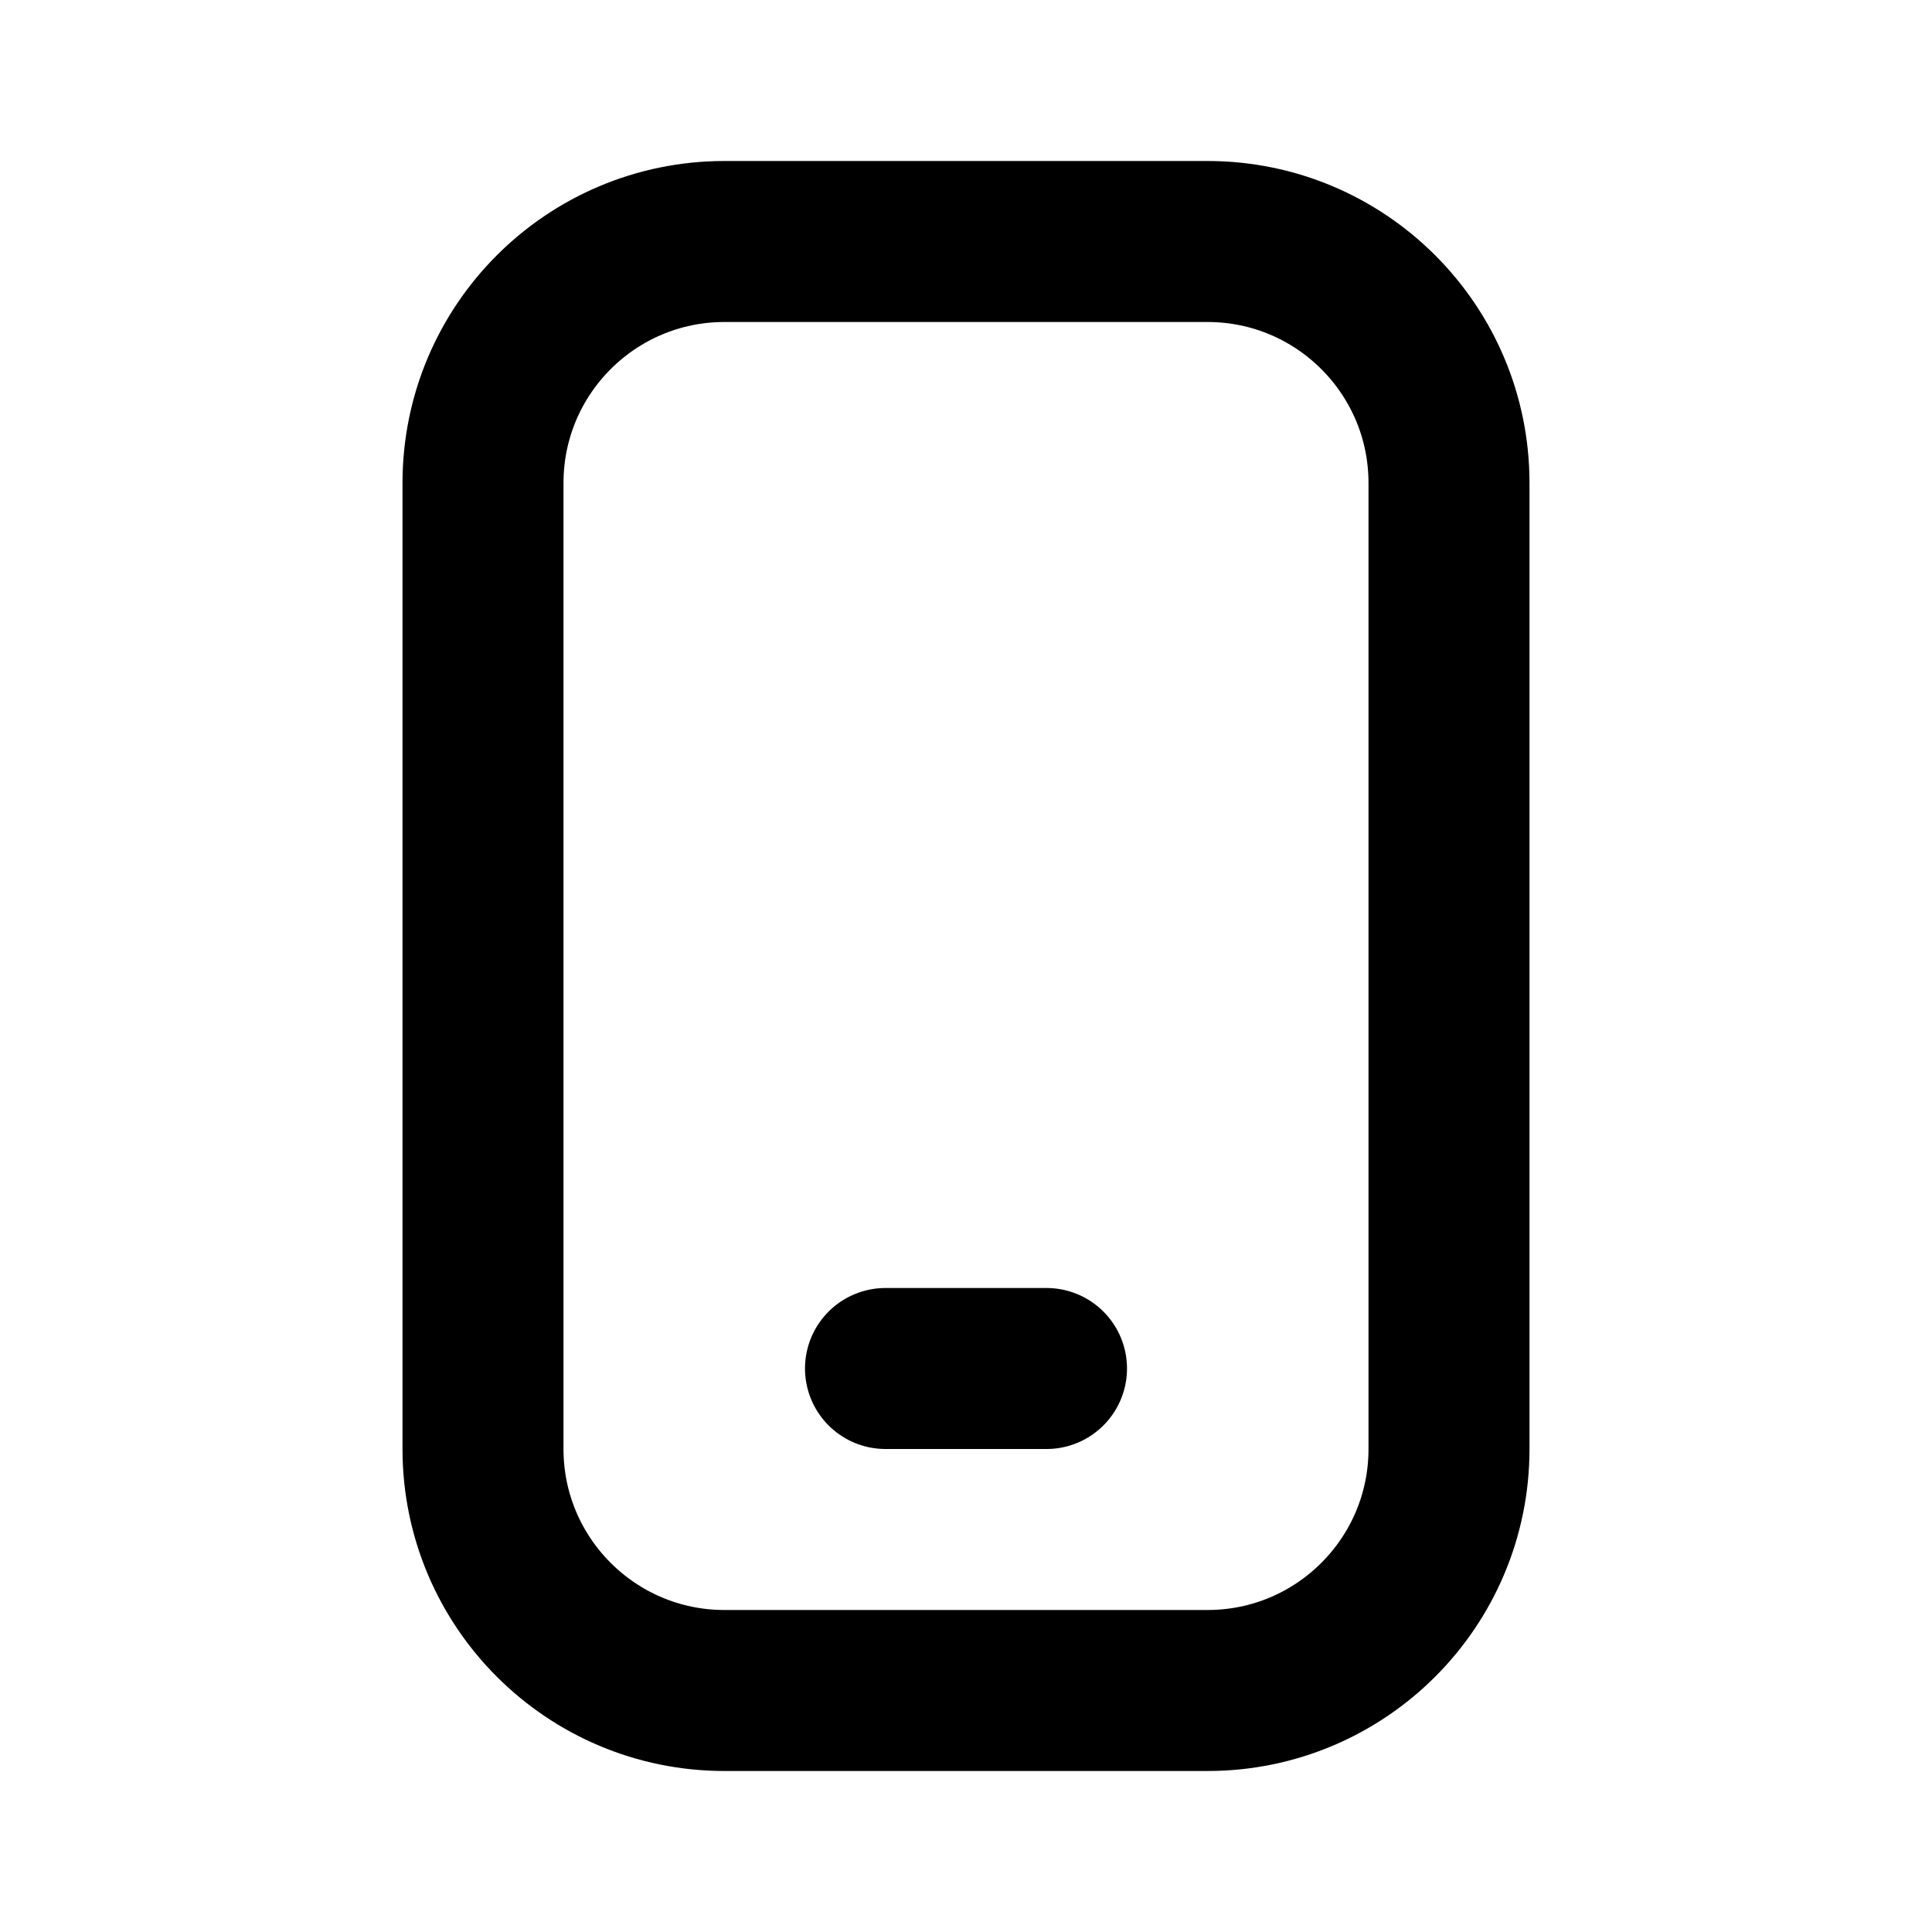
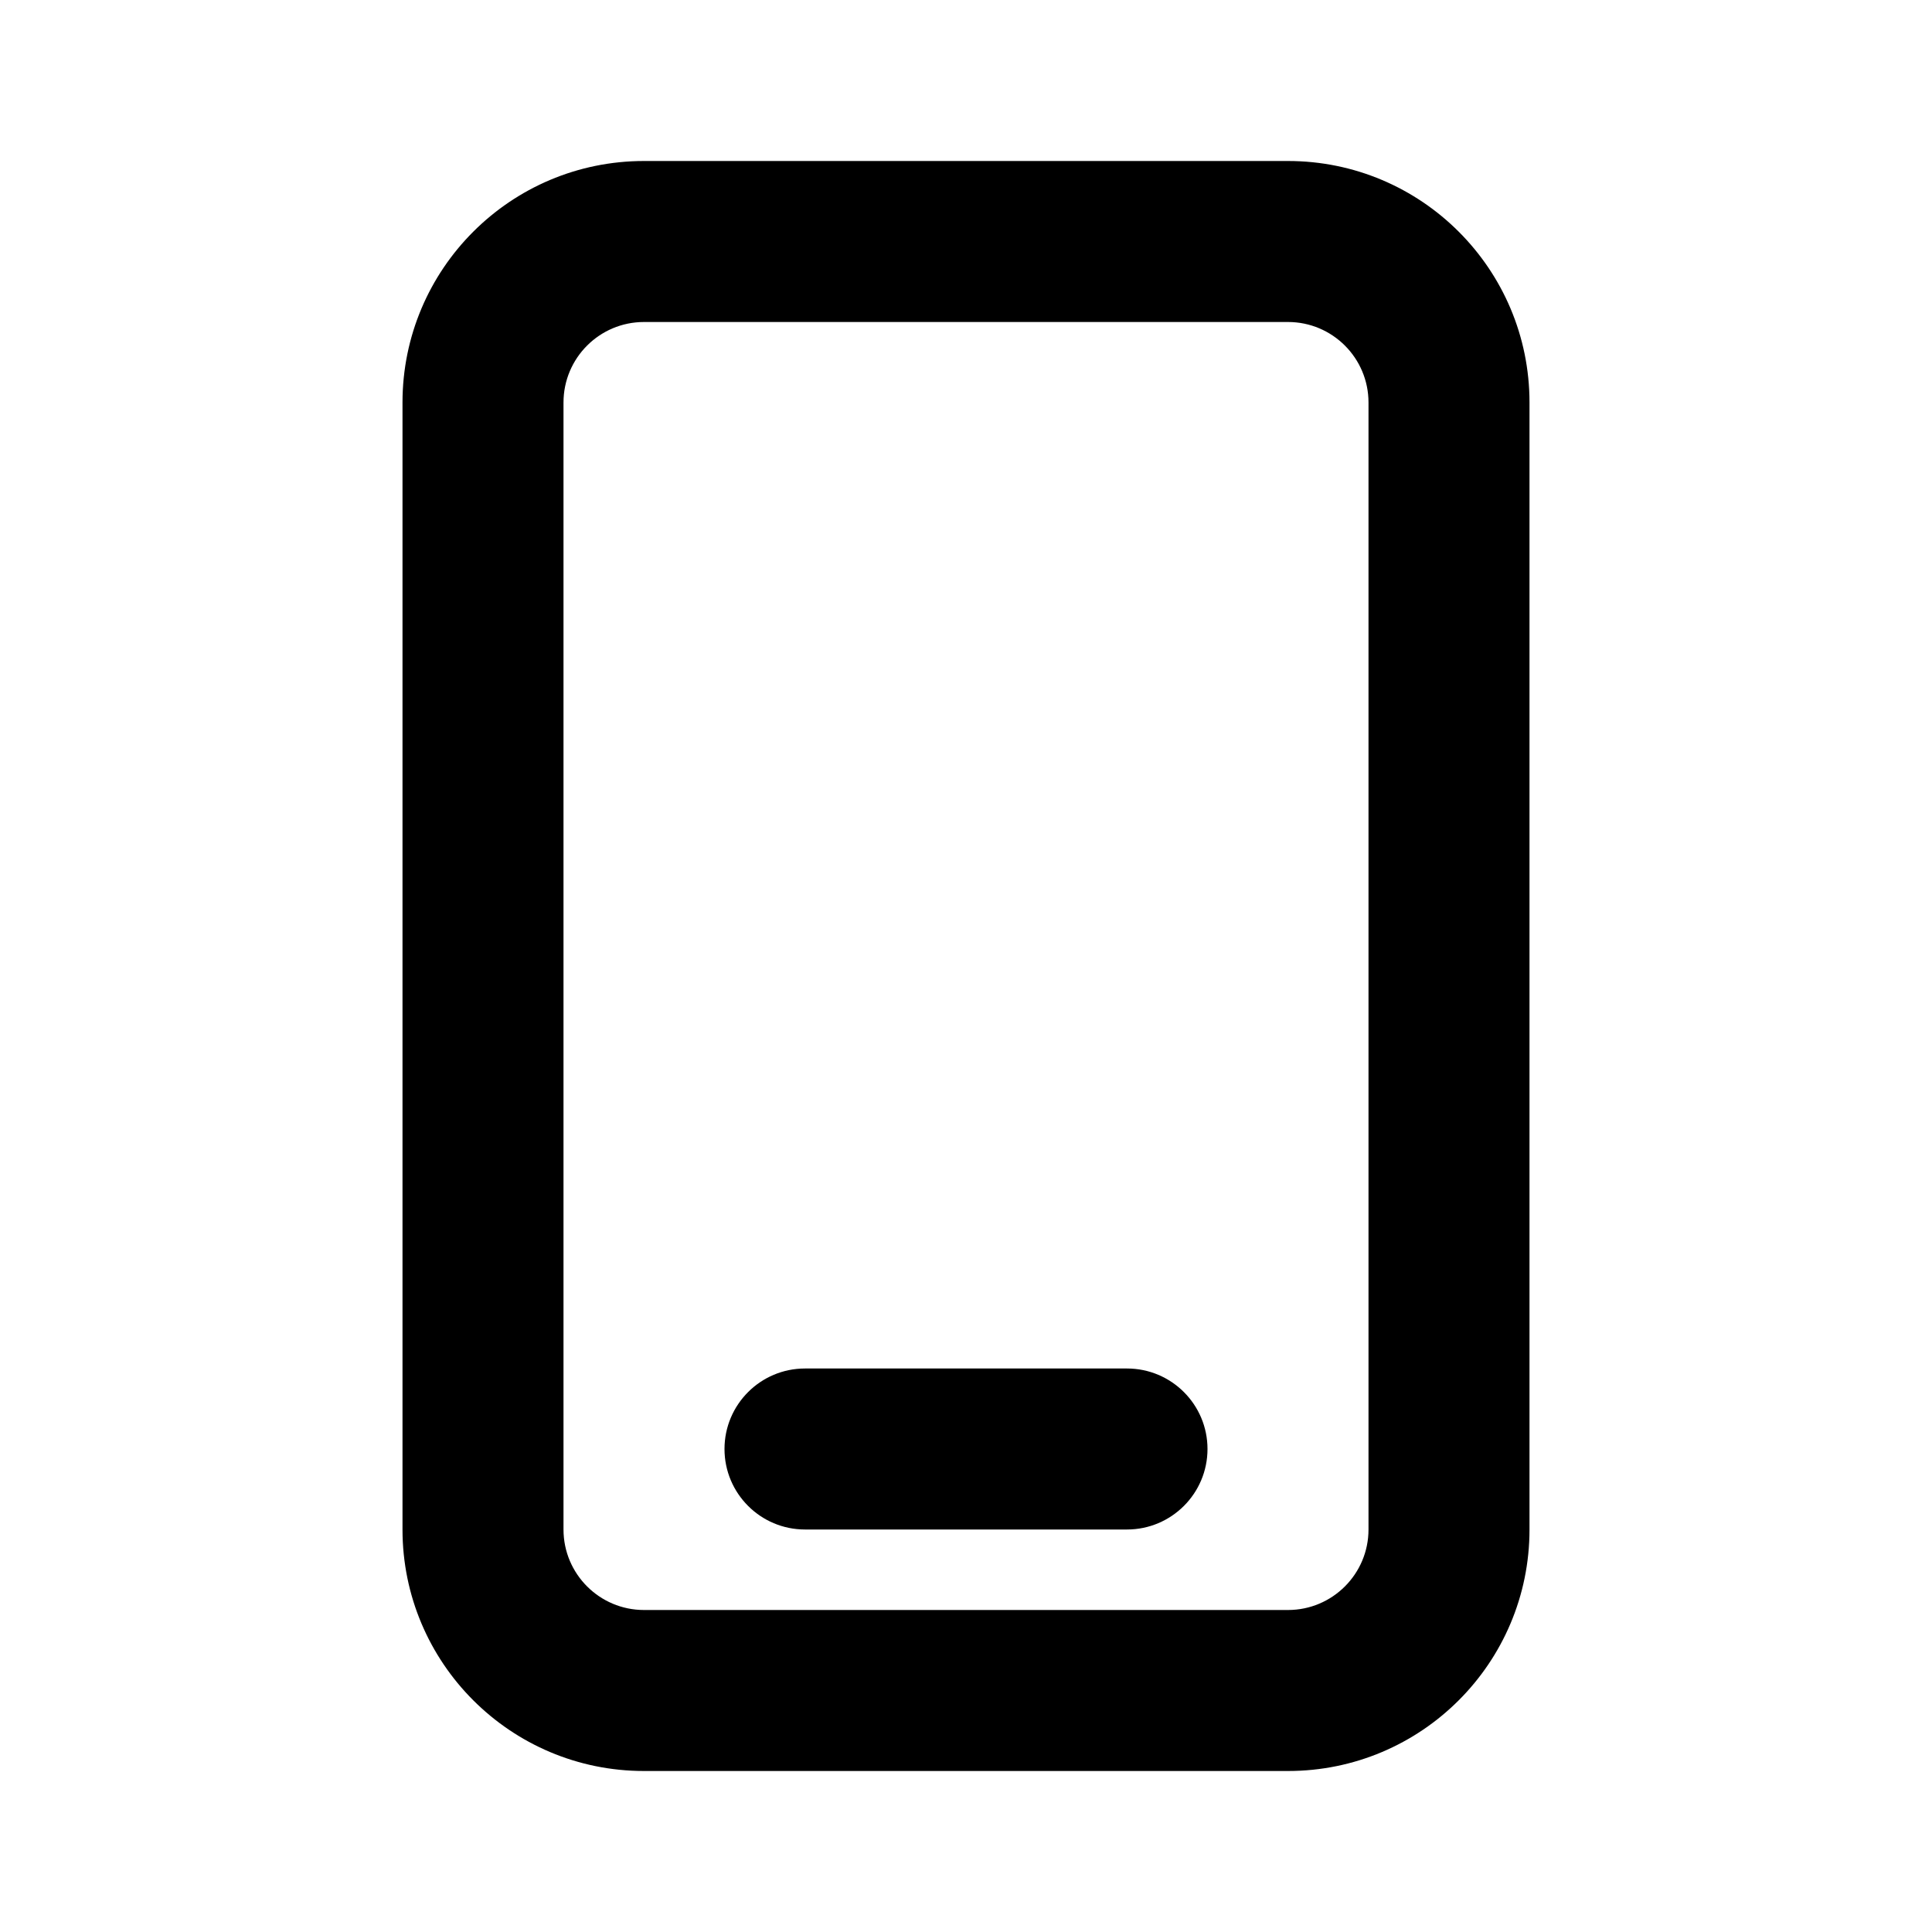
<svg xmlns="http://www.w3.org/2000/svg" width="24" height="24" viewBox="0 0 24 24" fill="none">
-   <path d="M11 17H13M9 21H15C16.657 21 18 19.657 18 18V6C18 4.343 16.657 3 15 3H9C7.343 3 6 4.343 6 6V18C6 19.657 7.343 21 9 21Z" stroke="black" stroke-width="2" stroke-linecap="round" />
+   <path fill-rule="evenodd" clip-rule="evenodd" d="M8 2C6.343 2 5 3.343 5 5V19C5 20.657 6.343 22 8 22H16C17.657 22 19 20.657 19 19V5C19 3.343 17.657 2 16 2H8ZM7 5C7 4.448 7.448 4 8 4H16C16.552 4 17 4.448 17 5V19C17 19.552 16.552 20 16 20H8C7.448 20 7 19.552 7 19V5ZM10 17C9.448 17 9 17.448 9 18C9 18.552 9.448 19 10 19H14C14.552 19 15 18.552 15 18C15 17.448 14.552 17 14 17H10Z" fill="black" />
</svg>
